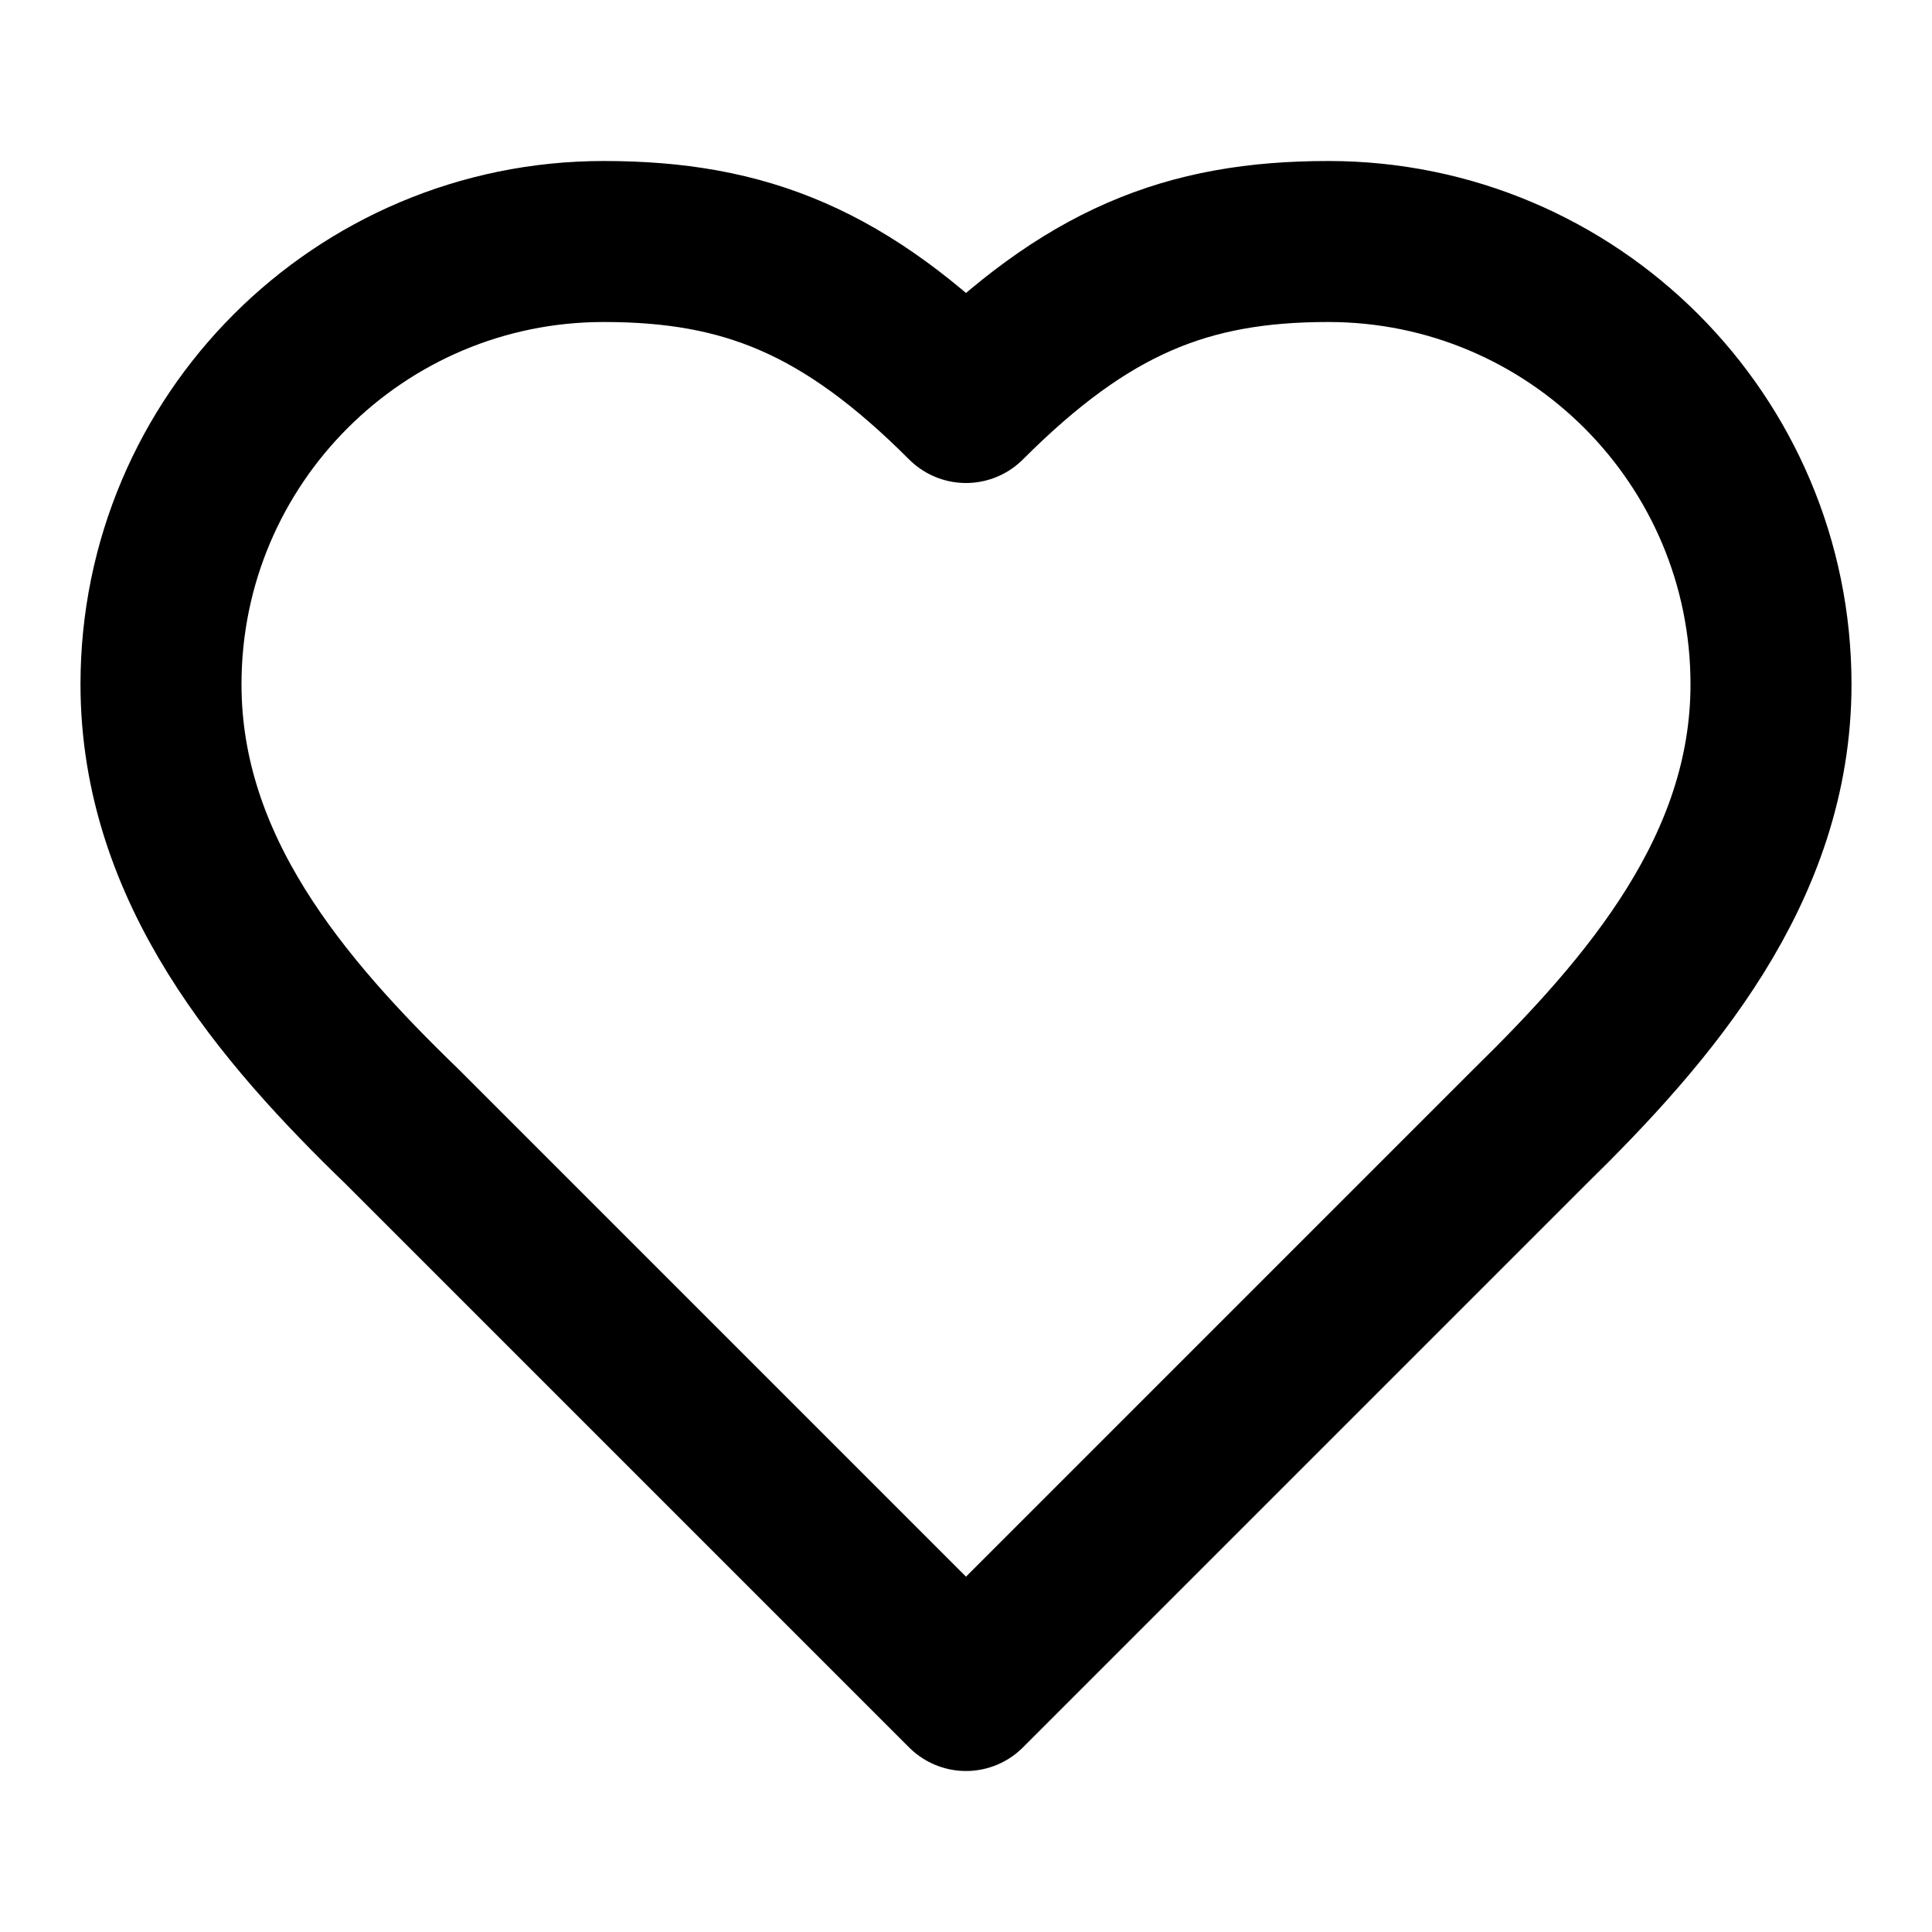
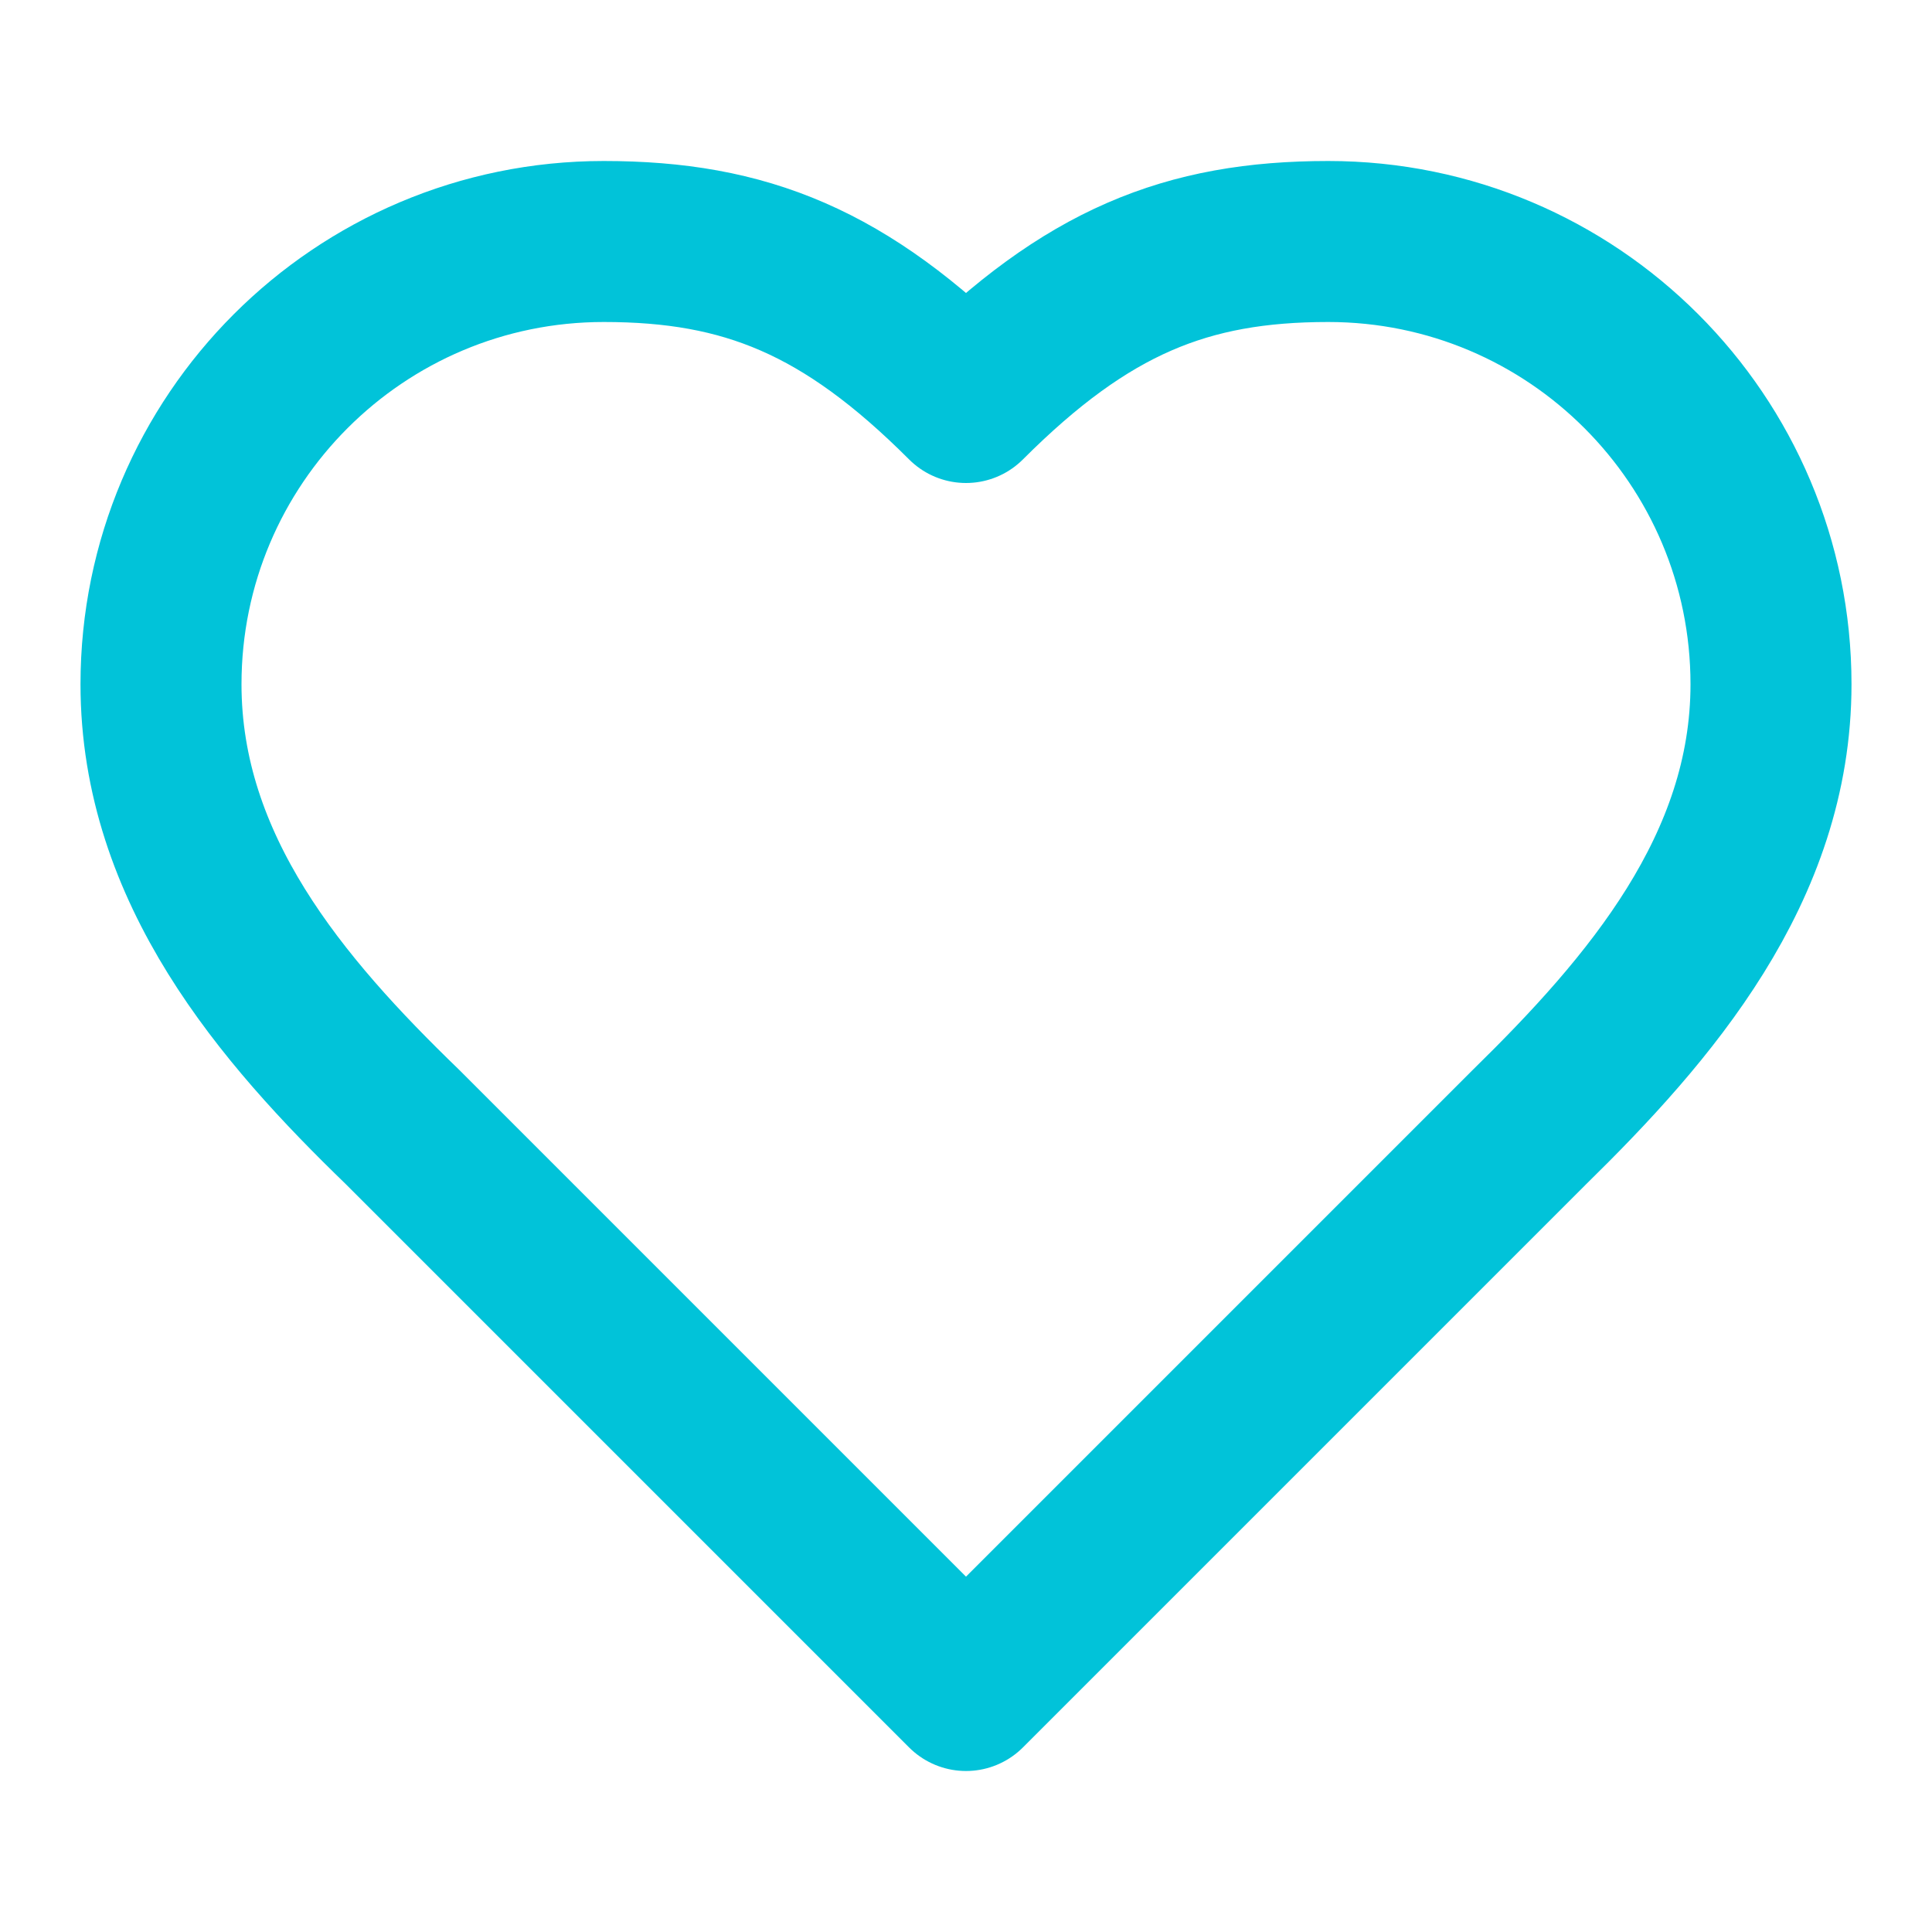
- <svg xmlns="http://www.w3.org/2000/svg" width="24" height="24" viewBox="0 0 24 24" fill="none" stroke="#000000" stroke-width="2" stroke-linecap="round" stroke-linejoin="round" class="lucide lucide-heart-icon lucide-heart">
-   <path d="M19 14c1.49-1.46 3-3.21 3-5.5A5.5 5.5 0 0 0 16.5 3c-1.76 0-3 .5-4.5 2-1.5-1.5-2.74-2-4.5-2A5.5 5.5 0 0 0 2 8.5c0 2.3 1.5 4.05 3 5.5l7 7Z" />
+ <svg xmlns="http://www.w3.org/2000/svg" width="24" height="24" viewBox="0 0 24 24" fill="none" stroke="#000000" stroke-width="2" stroke-linecap="round" stroke-linejoin="round" class="lucide lucide-heart-icon lucide-heart" version="1.1" id="svg1">
+   <defs id="defs1" />
+   <path d="M19 14c1.49-1.46 3-3.21 3-5.5A5.5 5.5 0 0 0 16.5 3c-1.76 0-3 .5-4.5 2-1.5-1.5-2.74-2-4.5-2A5.5 5.5 0 0 0 2 8.5c0 2.3 1.5 4.05 3 5.5l7 7Z" id="path1" style="stroke:#01c3d9;stroke-opacity:1" />
</svg>
